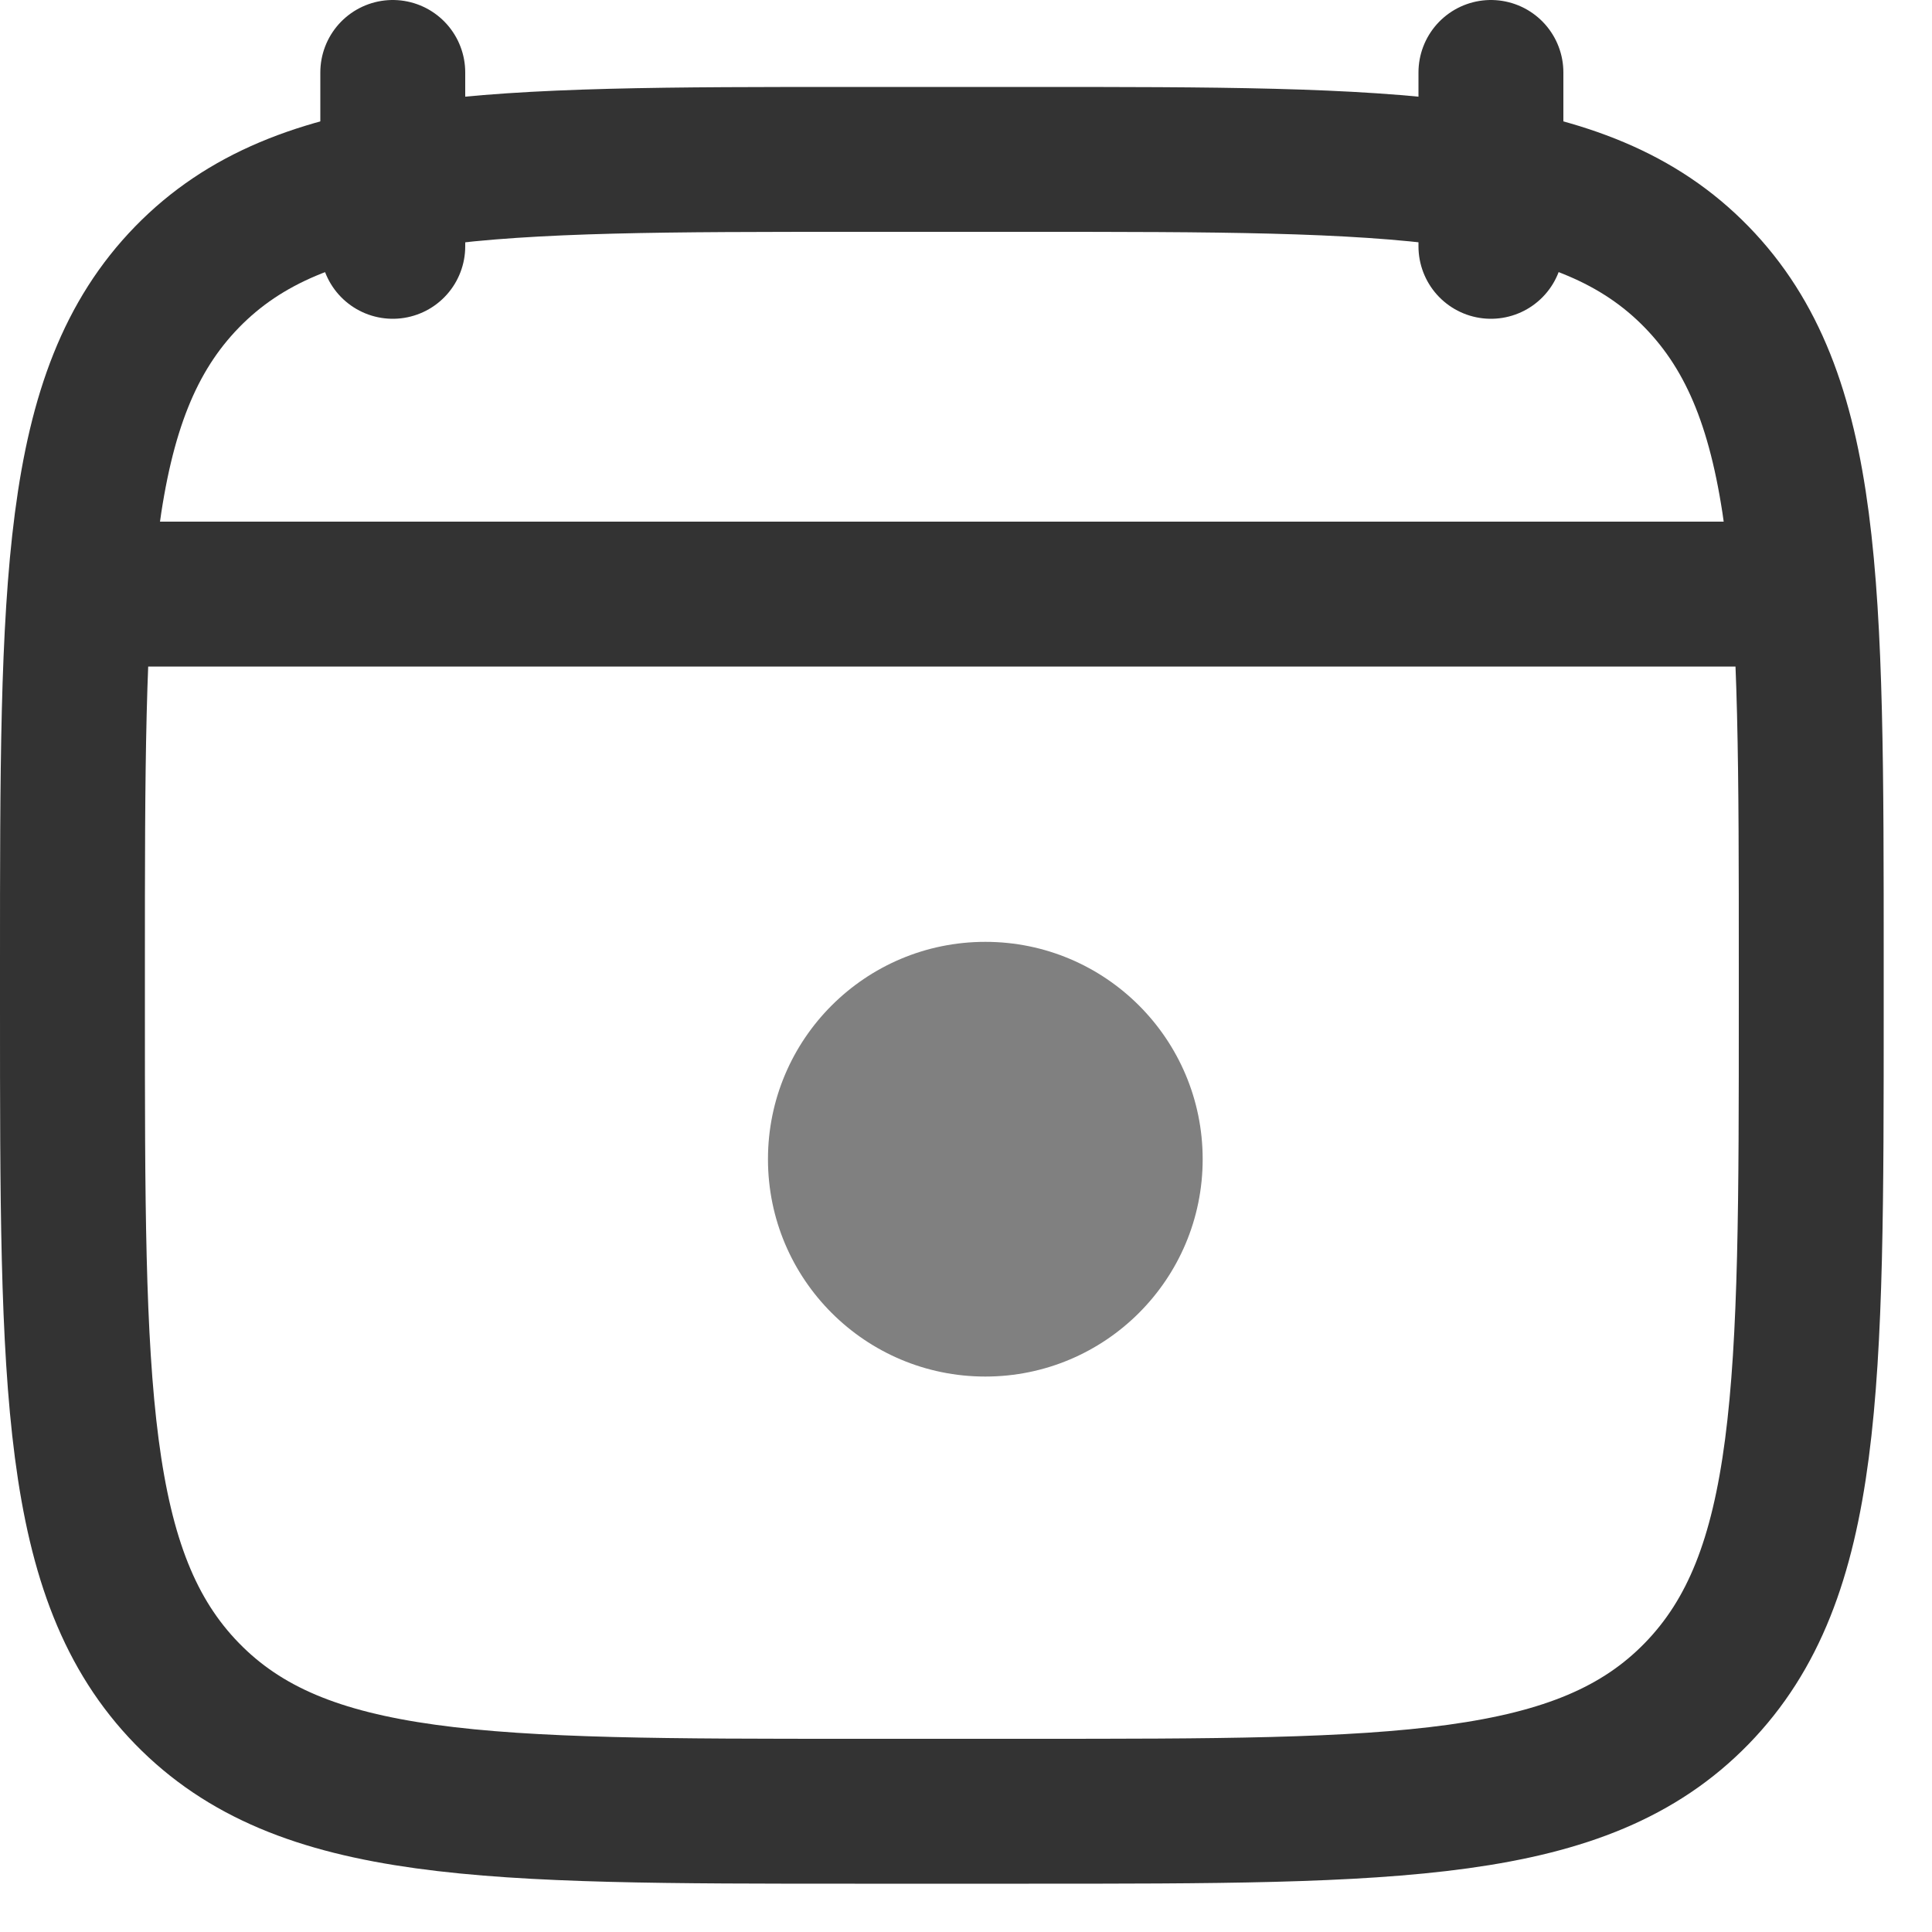
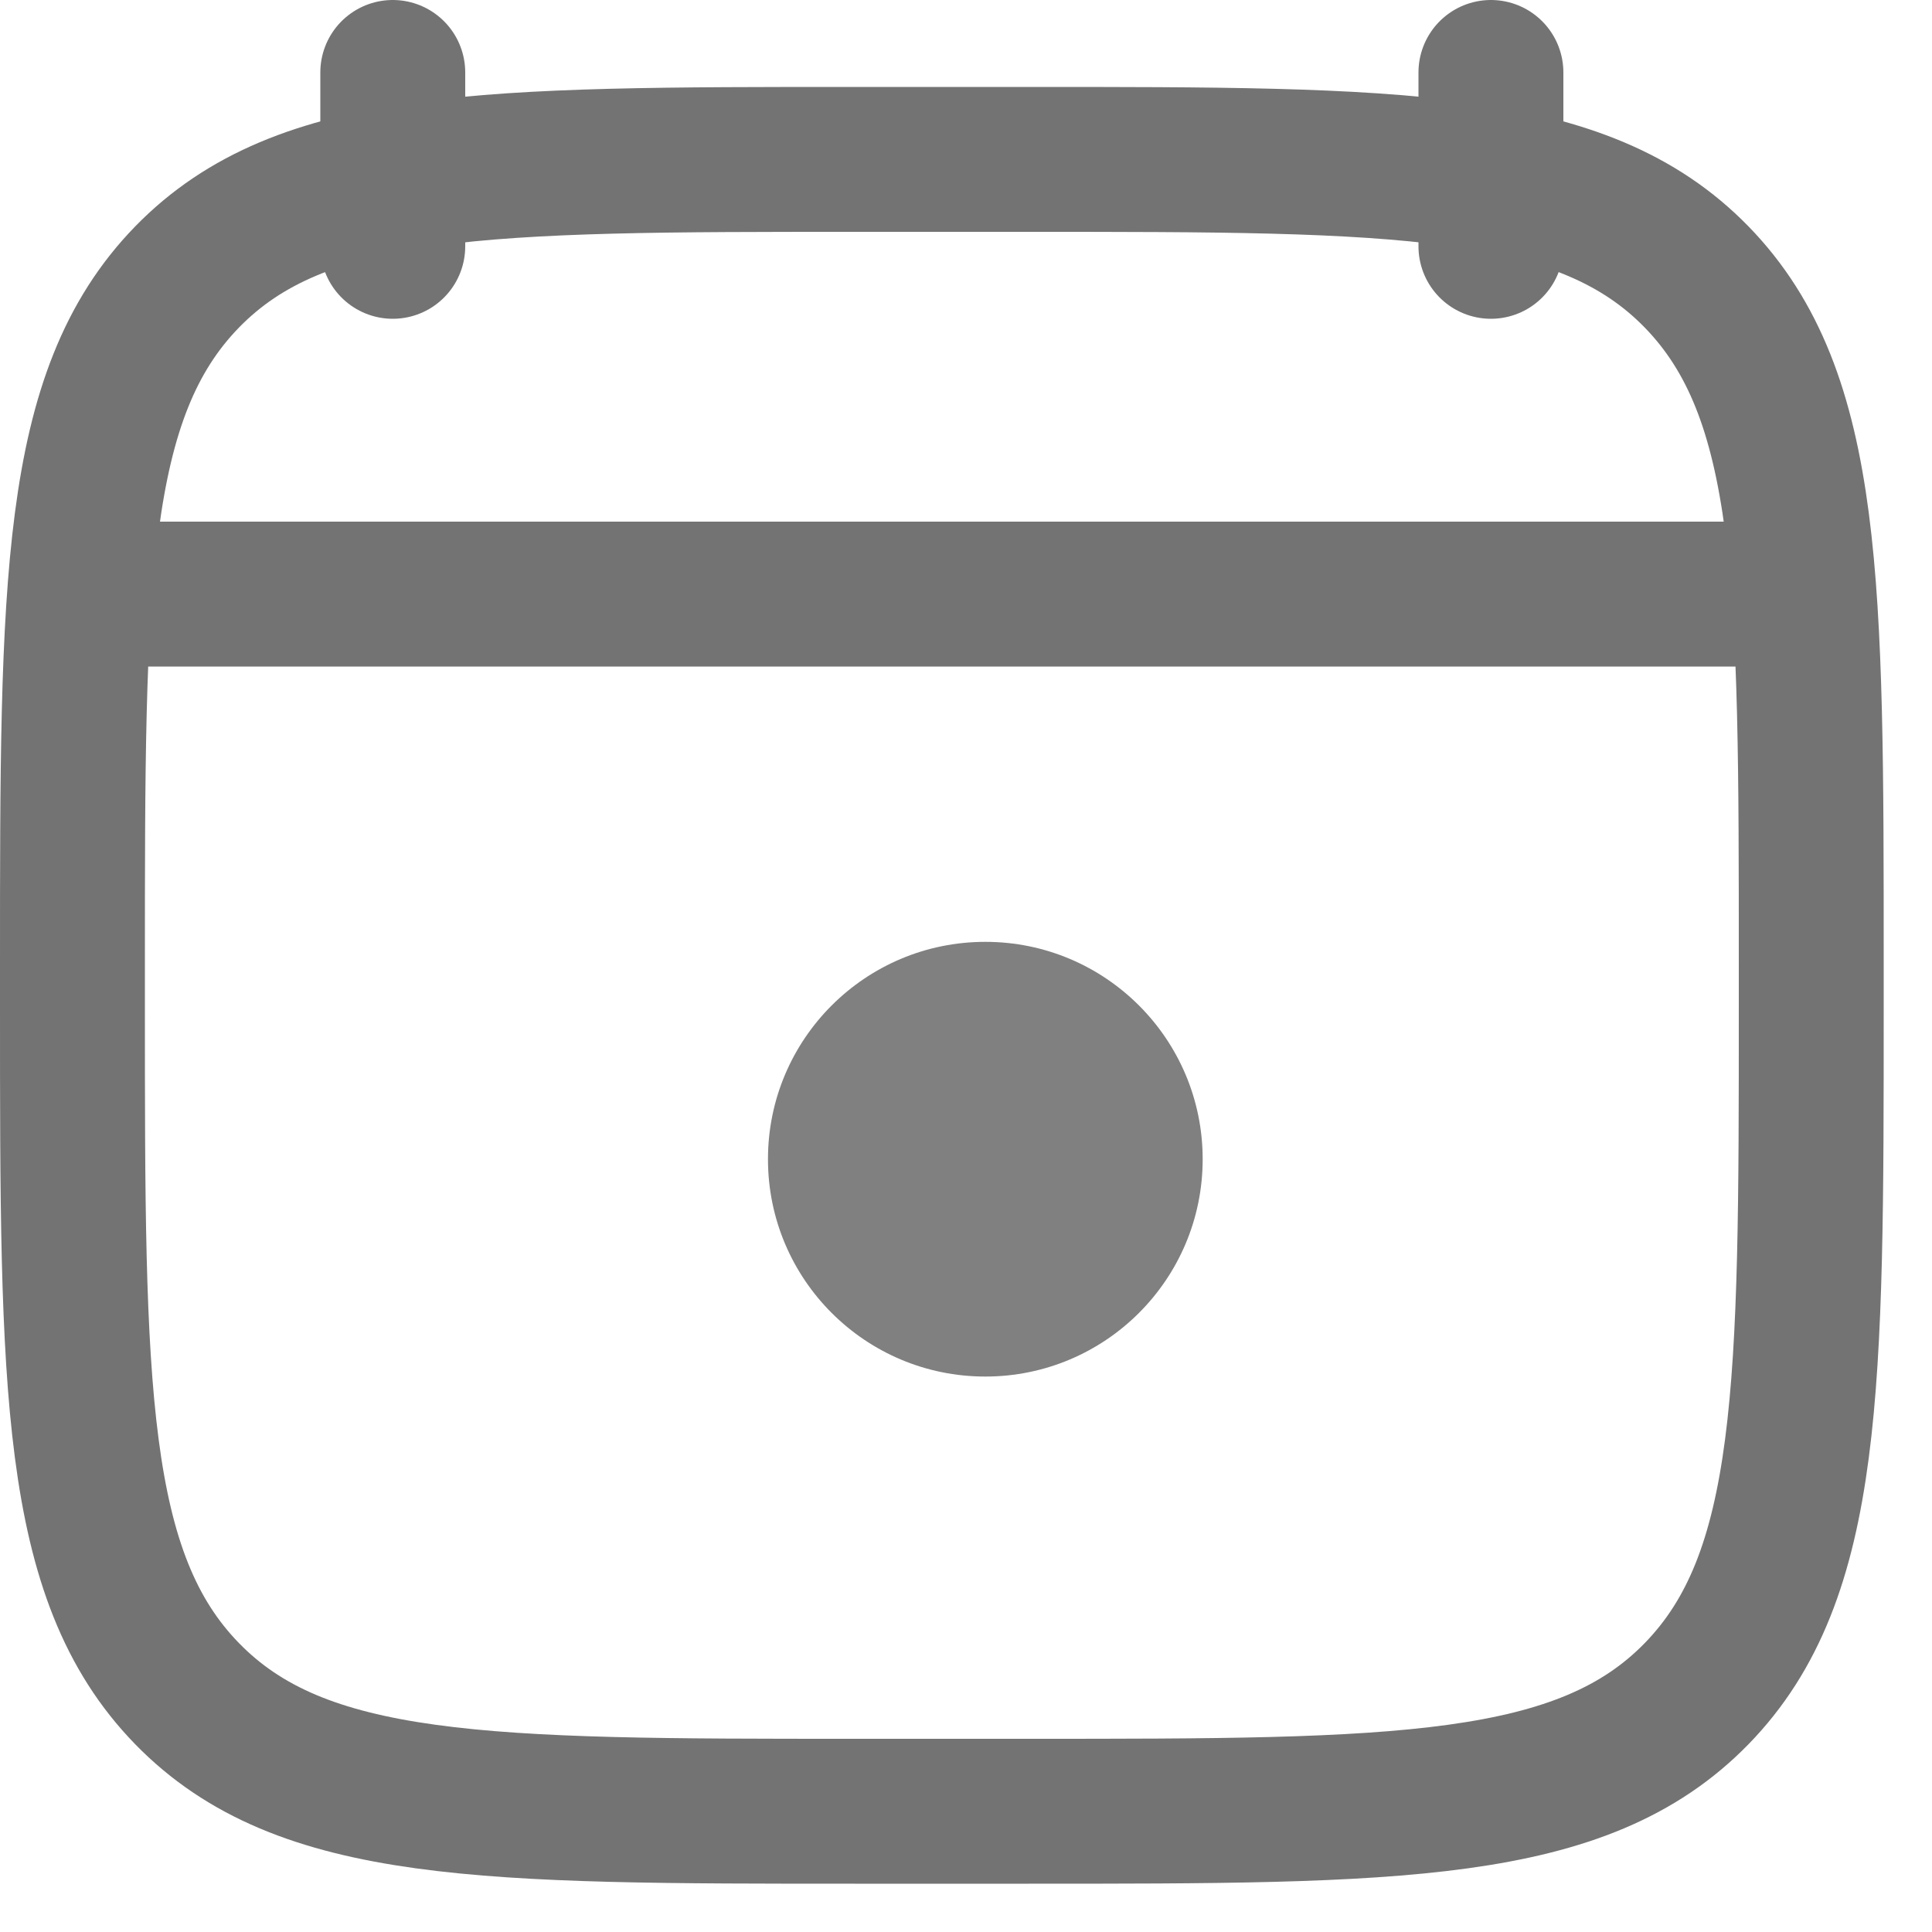
<svg xmlns="http://www.w3.org/2000/svg" width="20" height="20" viewBox="0 0 20 20" fill="none">
-   <path d="M15.434 0.75V2.55M4.066 0.75V2.55" stroke="#333333" stroke-width="1.5" stroke-linecap="round" stroke-linejoin="round" />
-   <path d="M0.75 9.969C0.75 6.047 0.75 4.087 1.936 2.868C3.122 1.65 5.032 1.65 8.85 1.65H10.65C14.468 1.65 16.378 1.65 17.564 2.868C18.75 4.087 18.75 6.047 18.75 9.969V10.431C18.75 14.353 18.75 16.314 17.564 17.532C16.378 18.75 14.468 18.75 10.65 18.75H8.85C5.032 18.75 3.122 18.75 1.936 17.532C0.75 16.314 0.75 14.353 0.75 10.431V9.969Z" stroke="#333333" stroke-width="1.5" stroke-linecap="round" stroke-linejoin="round" />
-   <path d="M1.224 6.15H18.276" stroke="#333333" stroke-width="1.5" stroke-linecap="round" stroke-linejoin="round" />
+   <path d="M15.434 0.75V2.55M4.066 0.75V2.55" stroke="#737373" stroke-width="1.5" stroke-linecap="round" stroke-linejoin="round" />
+   <path d="M0.75 9.969C0.75 6.047 0.75 4.087 1.936 2.868C3.122 1.65 5.032 1.65 8.85 1.65H10.65C14.468 1.65 16.378 1.65 17.564 2.868C18.75 4.087 18.75 6.047 18.75 9.969V10.431C18.75 14.353 18.75 16.314 17.564 17.532C16.378 18.75 14.468 18.75 10.65 18.75H8.85C5.032 18.75 3.122 18.75 1.936 17.532C0.75 16.314 0.75 14.353 0.75 10.431V9.969Z" stroke="#737373" stroke-width="1.5" stroke-linecap="round" stroke-linejoin="round" />
+   <path d="M1.224 6.15H18.276" stroke="#737373" stroke-width="1.5" stroke-linecap="round" stroke-linejoin="round" />
  <circle cx="10.2" cy="12" r="2.25" fill="#808080" />
</svg>
